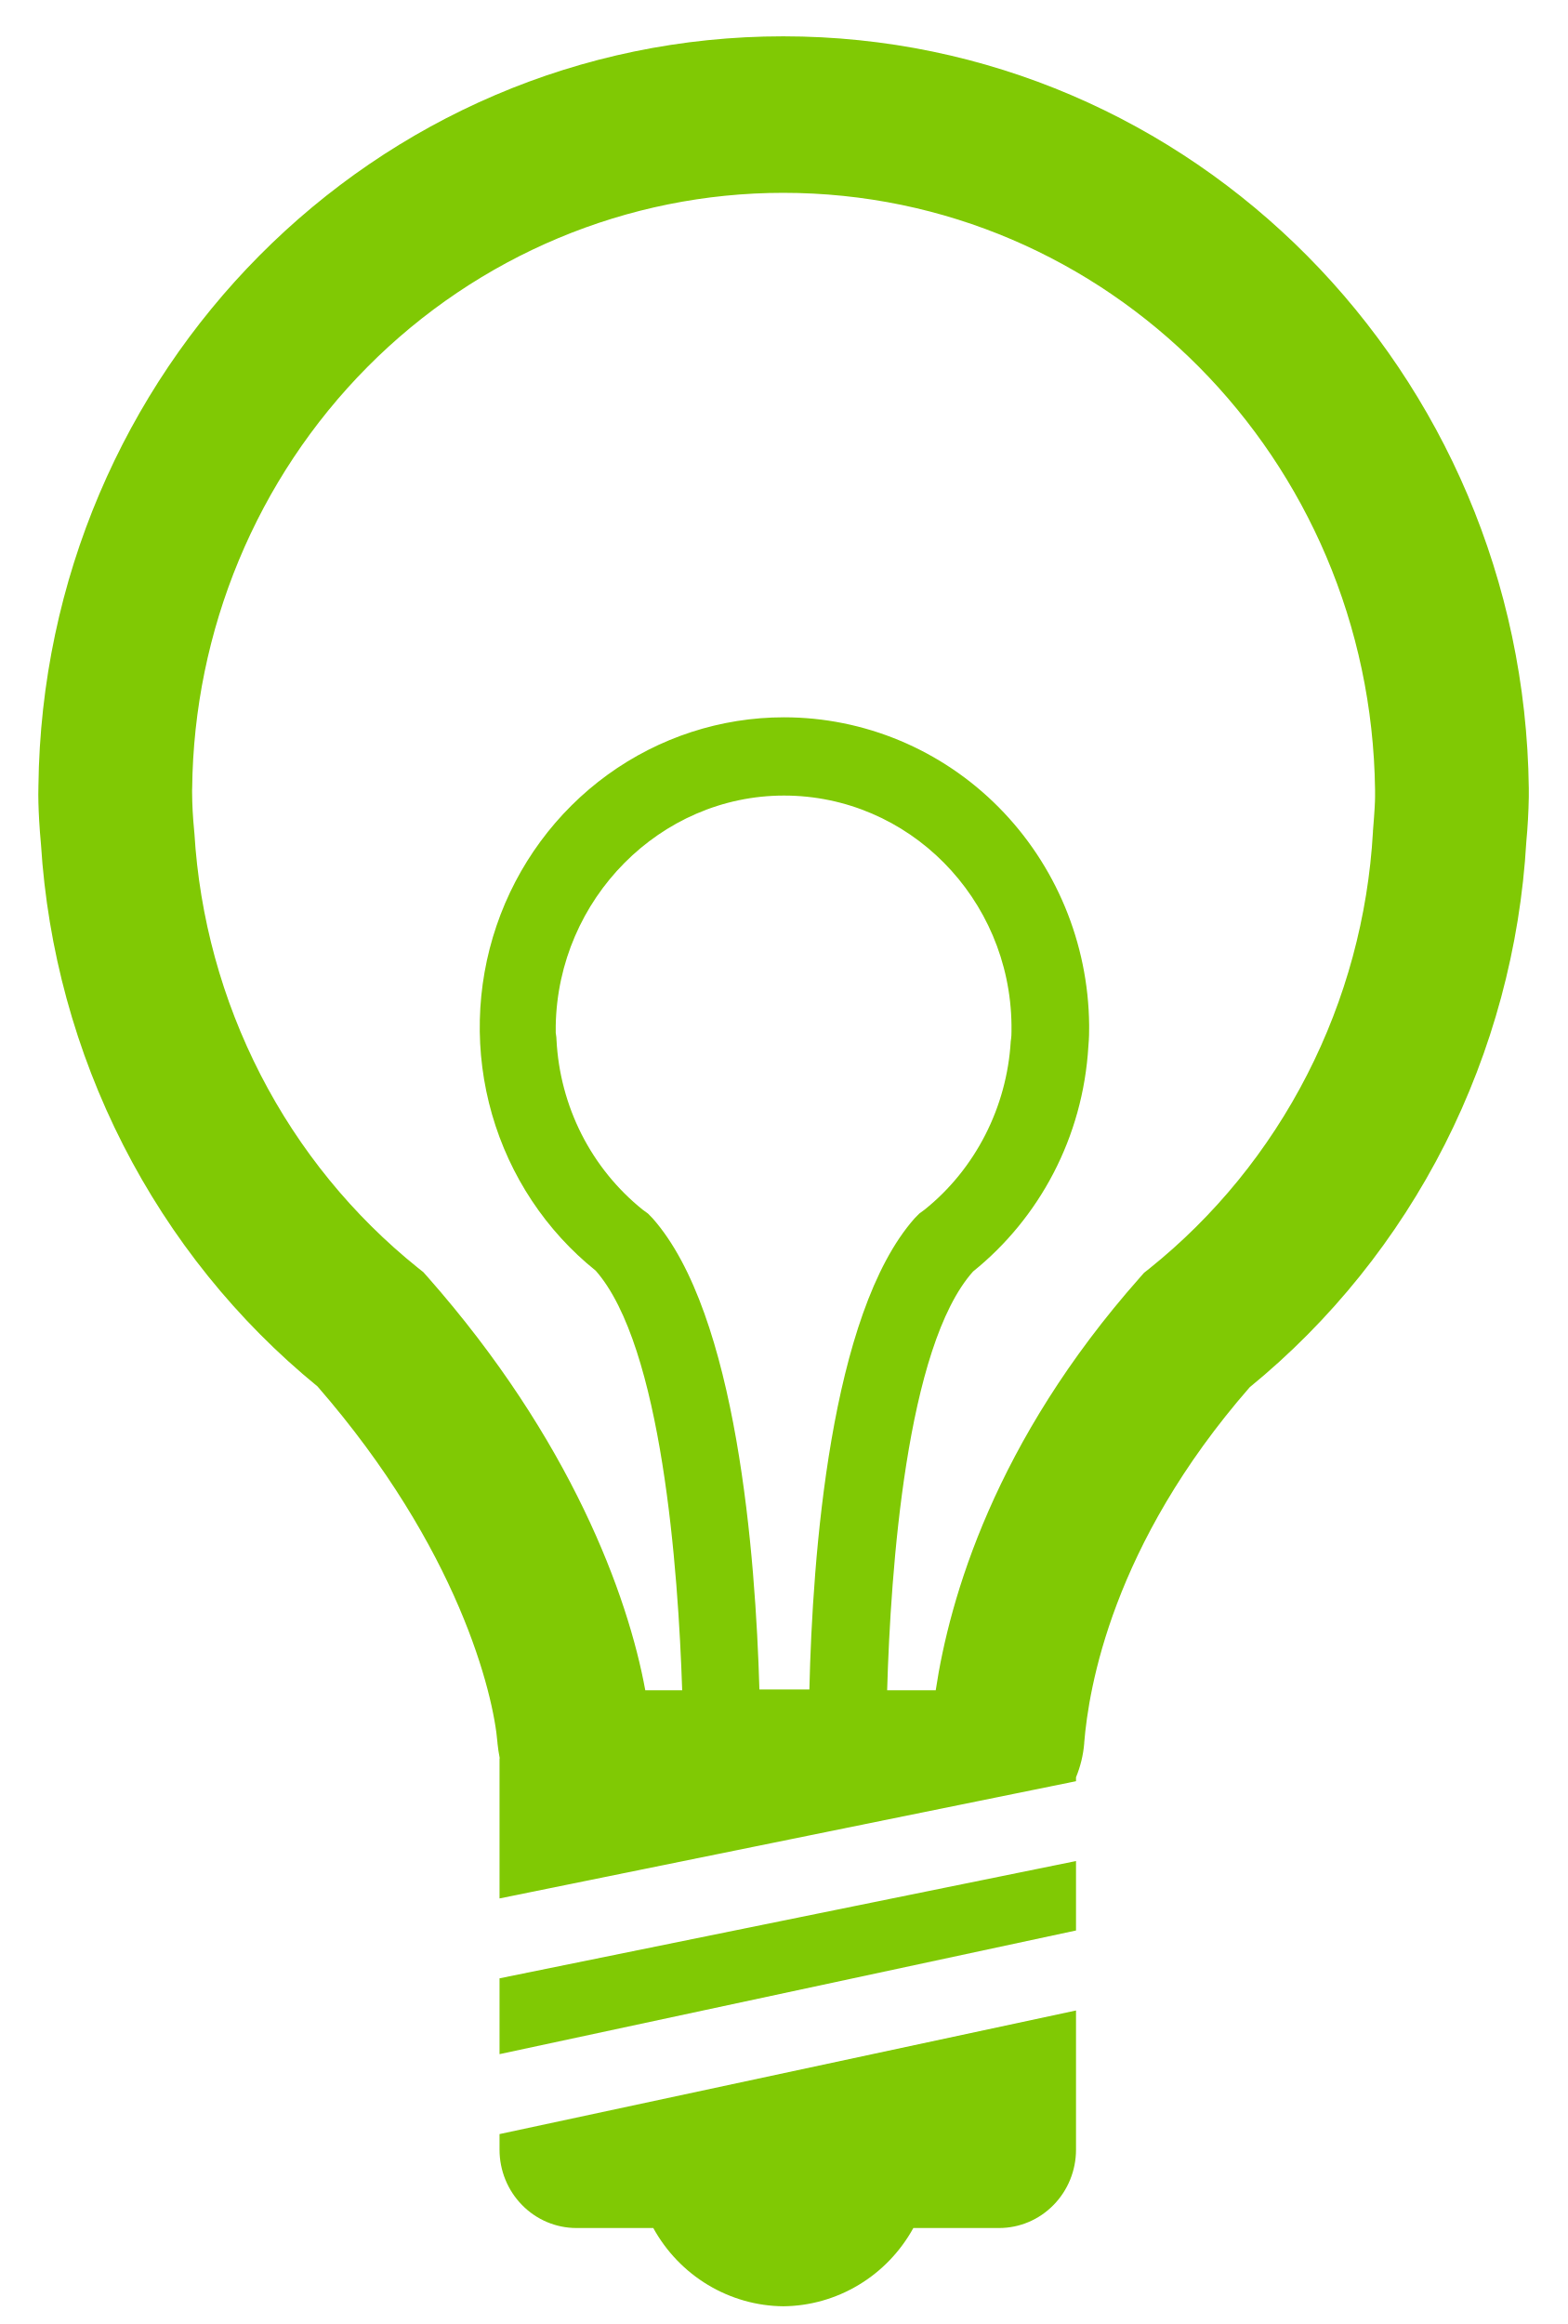
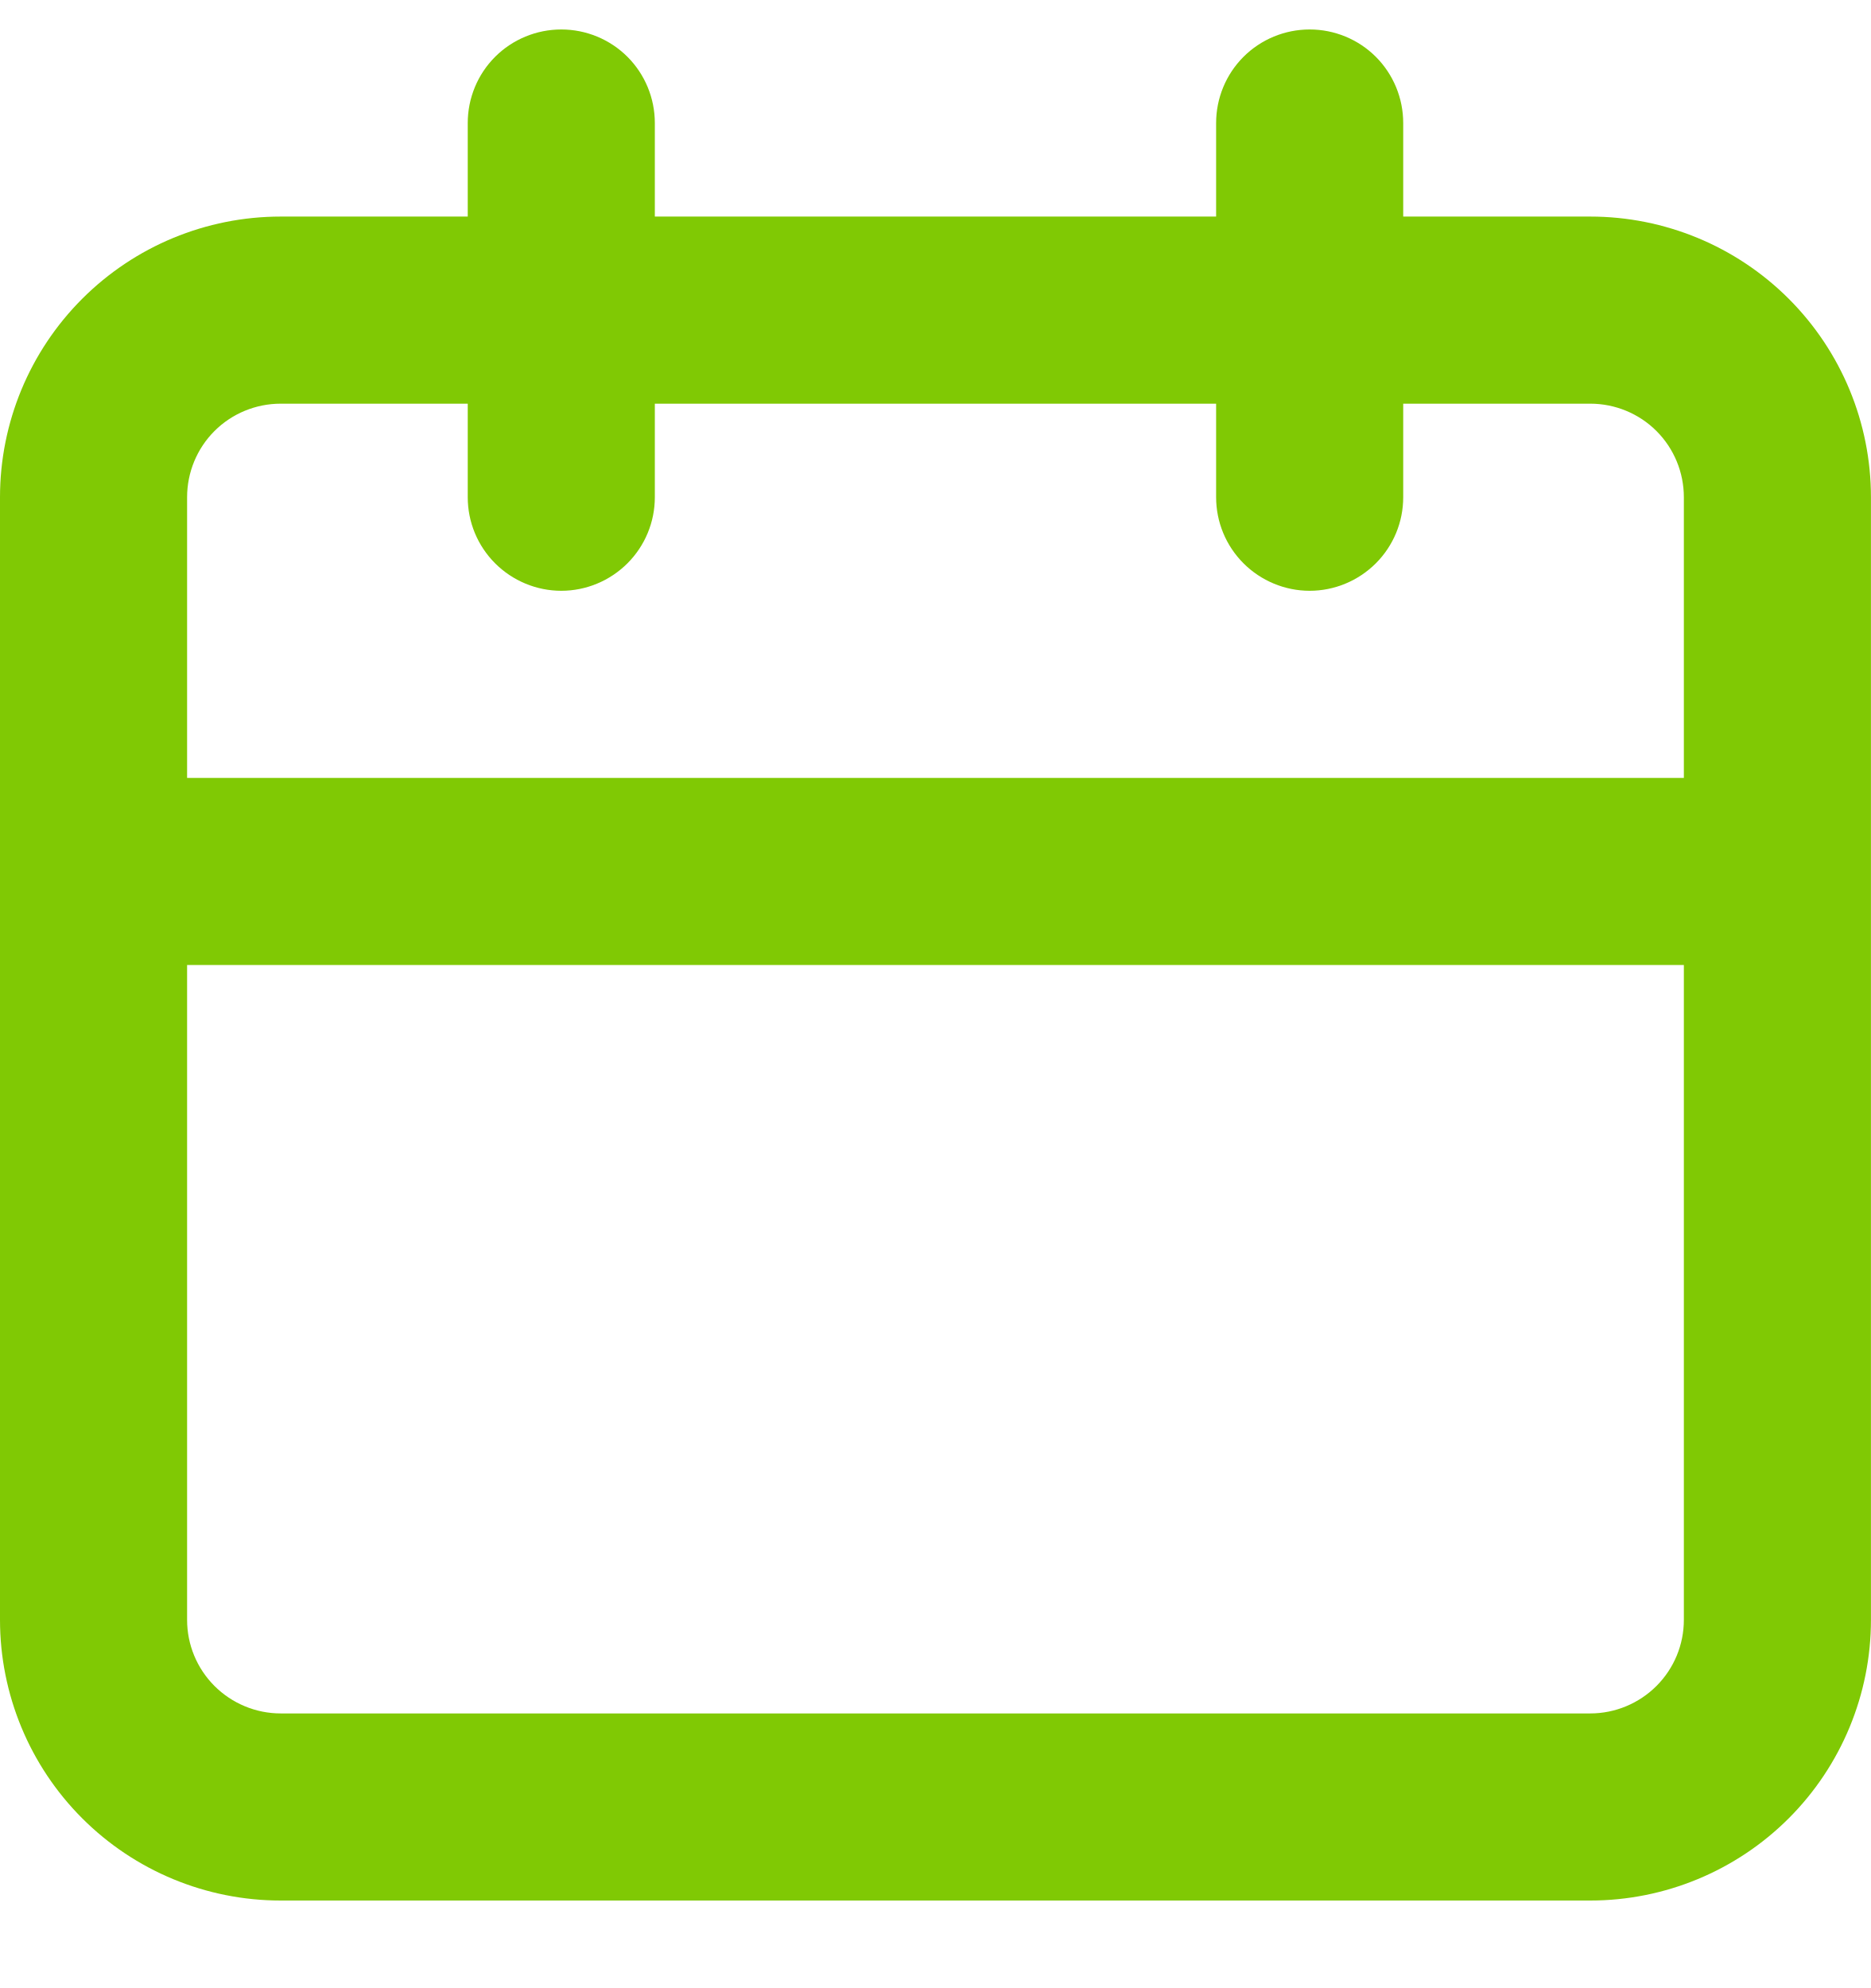
- <svg xmlns="http://www.w3.org/2000/svg" width="29" height="43" viewBox="0 0 29 43" fill="none">
-   <path d="M14.494 0.672C6.934 0.672 0.8 6.865 0.711 14.545V14.552C0.708 14.653 0.708 14.754 0.711 14.855C0.716 15.043 0.728 15.302 0.758 15.62C0.88 17.562 1.398 19.458 2.279 21.185C3.16 22.913 4.385 24.435 5.876 25.653C8.487 28.654 9.133 31.342 9.206 32.246V32.254C9.216 32.349 9.23 32.443 9.248 32.534H9.244V35.126L19.912 32.957V32.884C19.993 32.688 20.046 32.476 20.064 32.254V32.244C20.145 31.246 20.576 28.589 23.126 25.668C24.625 24.443 25.855 22.912 26.737 21.174C27.618 19.435 28.132 17.528 28.245 15.575C28.271 15.3 28.286 15.024 28.291 14.748V14.584C28.196 6.876 22.062 0.672 14.494 0.672ZM3.556 14.59C3.586 11.656 4.752 8.853 6.8 6.789C8.848 4.726 11.613 3.568 14.494 3.568C20.492 3.568 25.367 8.482 25.446 14.614V14.749C25.446 14.826 25.438 15.001 25.409 15.353L25.407 15.37V15.389C25.318 16.959 24.903 18.491 24.189 19.885C23.475 21.279 22.479 22.503 21.266 23.475L21.171 23.55L21.09 23.642C18.404 26.676 17.572 29.575 17.316 31.274H16.417C16.481 29.051 16.771 24.909 18.007 23.526C19.23 22.541 20.041 21.049 20.141 19.355C20.155 19.195 20.155 19.094 20.155 19.021V18.964C20.14 17.449 19.538 16.002 18.481 14.936C17.424 13.87 15.996 13.272 14.508 13.272C13.338 13.272 12.197 13.644 11.243 14.335C10.29 15.027 9.571 16.003 9.188 17.129C8.805 18.255 8.776 19.475 9.105 20.619C9.434 21.762 10.104 22.773 11.024 23.511C12.25 24.906 12.551 29.051 12.624 31.274H11.941C11.622 29.526 10.567 26.638 7.916 23.63L7.833 23.537L7.736 23.46C6.528 22.491 5.535 21.273 4.822 19.886C4.109 18.499 3.691 16.974 3.597 15.411L3.594 15.385L3.592 15.357C3.569 15.124 3.556 14.89 3.555 14.655V14.613L3.556 14.591V14.59ZM14.508 14.72C16.812 14.72 18.69 16.617 18.718 18.964V19.079C18.718 19.123 18.718 19.181 18.704 19.268C18.633 20.484 18.05 21.628 17.111 22.381L17.012 22.454L16.926 22.541C15.362 24.308 15.035 28.797 14.978 31.259H14.053C13.982 28.797 13.641 24.308 12.076 22.541L11.991 22.454L11.891 22.381C11.421 22.003 11.036 21.527 10.761 20.985C10.487 20.443 10.329 19.848 10.298 19.239C10.298 19.21 10.295 19.18 10.29 19.152C10.287 19.138 10.285 19.123 10.284 19.108V18.978C10.326 16.632 12.218 14.72 14.508 14.72V14.72ZM19.912 34.434L9.244 36.604V38.007L19.912 35.719V34.434V34.434ZM9.244 39.775V39.486L19.912 37.199V39.775C19.912 40.159 19.762 40.528 19.495 40.799C19.229 41.071 18.867 41.224 18.489 41.224H16.902C16.662 41.659 16.313 42.023 15.89 42.277C15.467 42.531 14.986 42.668 14.495 42.672C14.005 42.668 13.524 42.531 13.101 42.277C12.678 42.023 12.329 41.659 12.089 41.224H10.666C10.289 41.224 9.927 41.071 9.661 40.799C9.394 40.528 9.244 40.159 9.244 39.775Z" fill="#80C904" />
+ <svg xmlns="http://www.w3.org/2000/svg" width="16" height="17" viewBox="0 0 16 17" fill="none">
+   <path d="M13.6 1.852H12V1.052C12 0.84 11.916 0.636 11.766 0.486C11.616 0.336 11.412 0.252 11.2 0.252C10.988 0.252 10.784 0.336 10.634 0.486C10.484 0.636 10.4 0.84 10.4 1.052V1.852H5.6V1.052C5.6 0.84 5.516 0.636 5.366 0.486C5.216 0.336 5.012 0.252 4.8 0.252C4.588 0.252 4.384 0.336 4.234 0.486C4.084 0.636 4 0.84 4 1.052V1.852H2.4C1.763 1.852 1.153 2.105 0.703 2.555C0.253 3.005 0 3.615 0 4.252V13.852C0 14.488 0.253 15.099 0.703 15.549C1.153 15.999 1.763 16.252 2.4 16.252H13.6C14.236 16.252 14.847 15.999 15.297 15.549C15.747 15.099 16 14.488 16 13.852V4.252C16 3.615 15.747 3.005 15.297 2.555C14.847 2.105 14.236 1.852 13.6 1.852V1.852ZM14.4 13.852C14.4 14.064 14.316 14.267 14.166 14.417C14.016 14.567 13.812 14.652 13.6 14.652H2.4C2.188 14.652 1.984 14.567 1.834 14.417C1.684 14.267 1.6 14.064 1.6 13.852V8.252H14.4V13.852ZM14.4 6.652H1.6V4.252C1.6 4.04 1.684 3.836 1.834 3.686C1.984 3.536 2.188 3.452 2.4 3.452H4V4.252C4 4.464 4.084 4.667 4.234 4.817C4.384 4.967 4.588 5.052 4.8 5.052C5.012 5.052 5.216 4.967 5.366 4.817C5.516 4.667 5.6 4.464 5.6 4.252V3.452H10.4V4.252C10.4 4.464 10.484 4.667 10.634 4.817C10.784 4.967 10.988 5.052 11.2 5.052C11.412 5.052 11.616 4.967 11.766 4.817C11.916 4.667 12 4.464 12 4.252V3.452H13.6C13.812 3.452 14.016 3.536 14.166 3.686C14.316 3.836 14.4 4.04 14.4 4.252V6.652Z" fill="#80C904" />
</svg>
